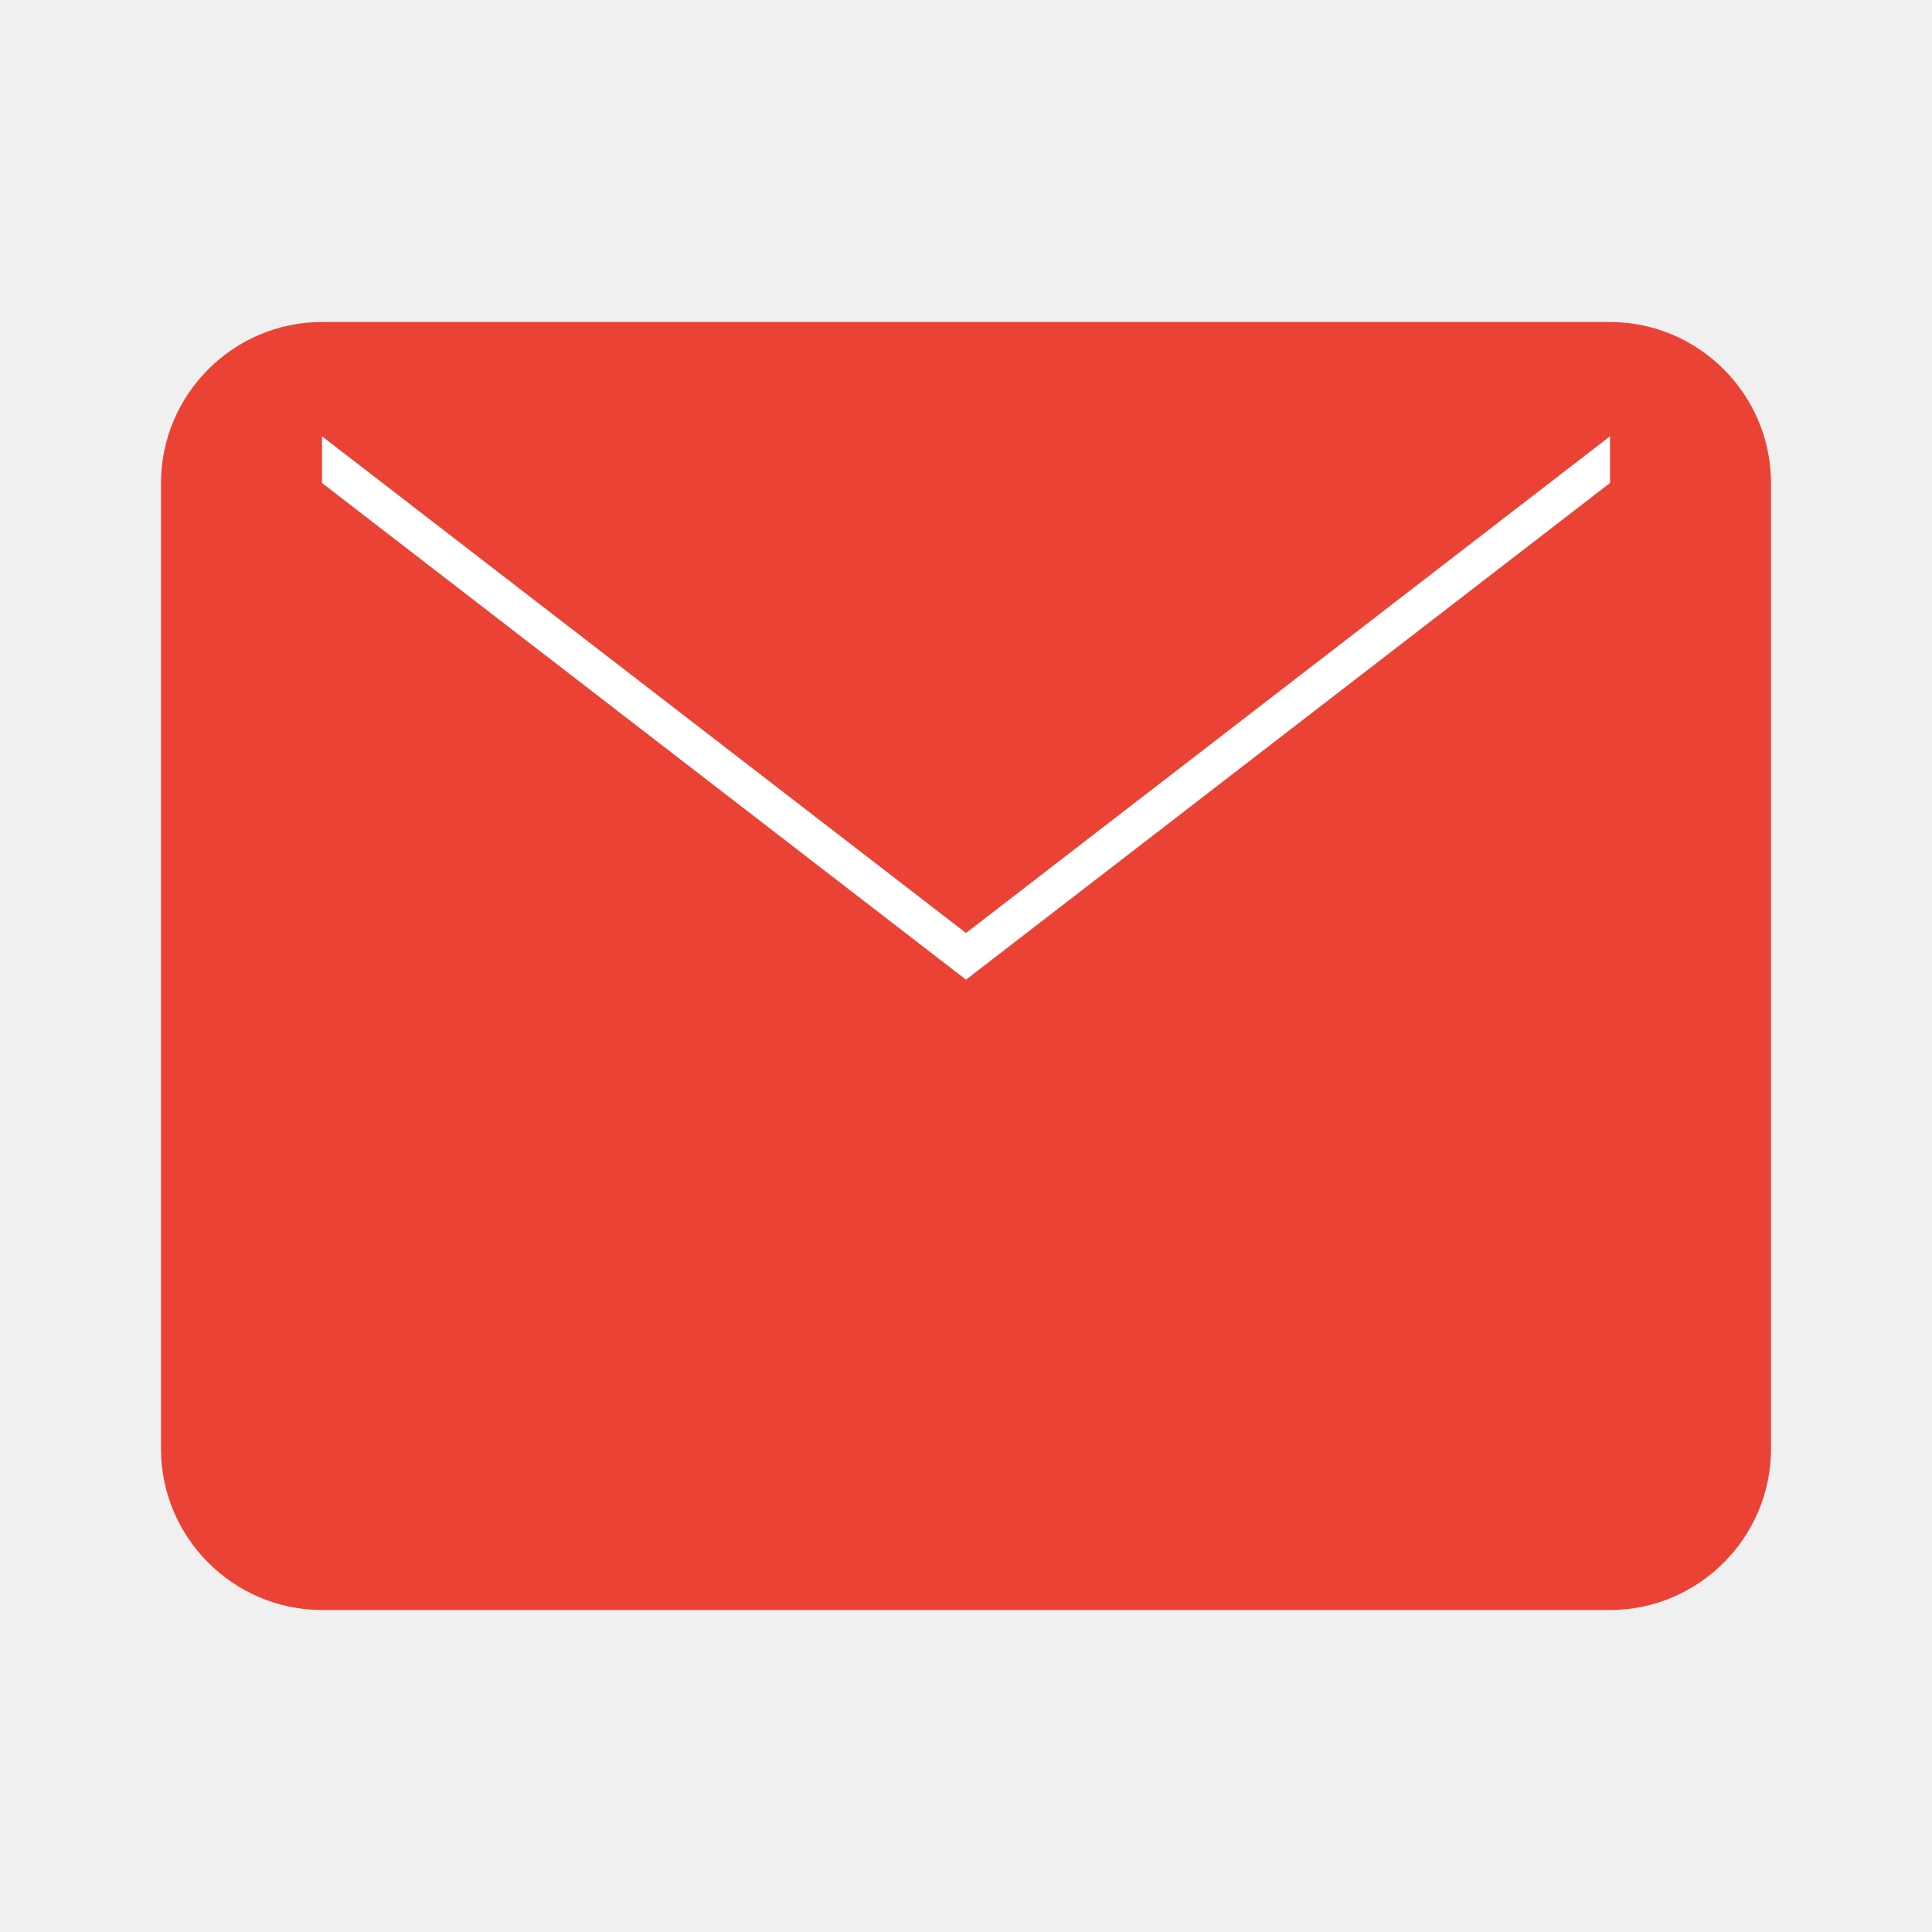
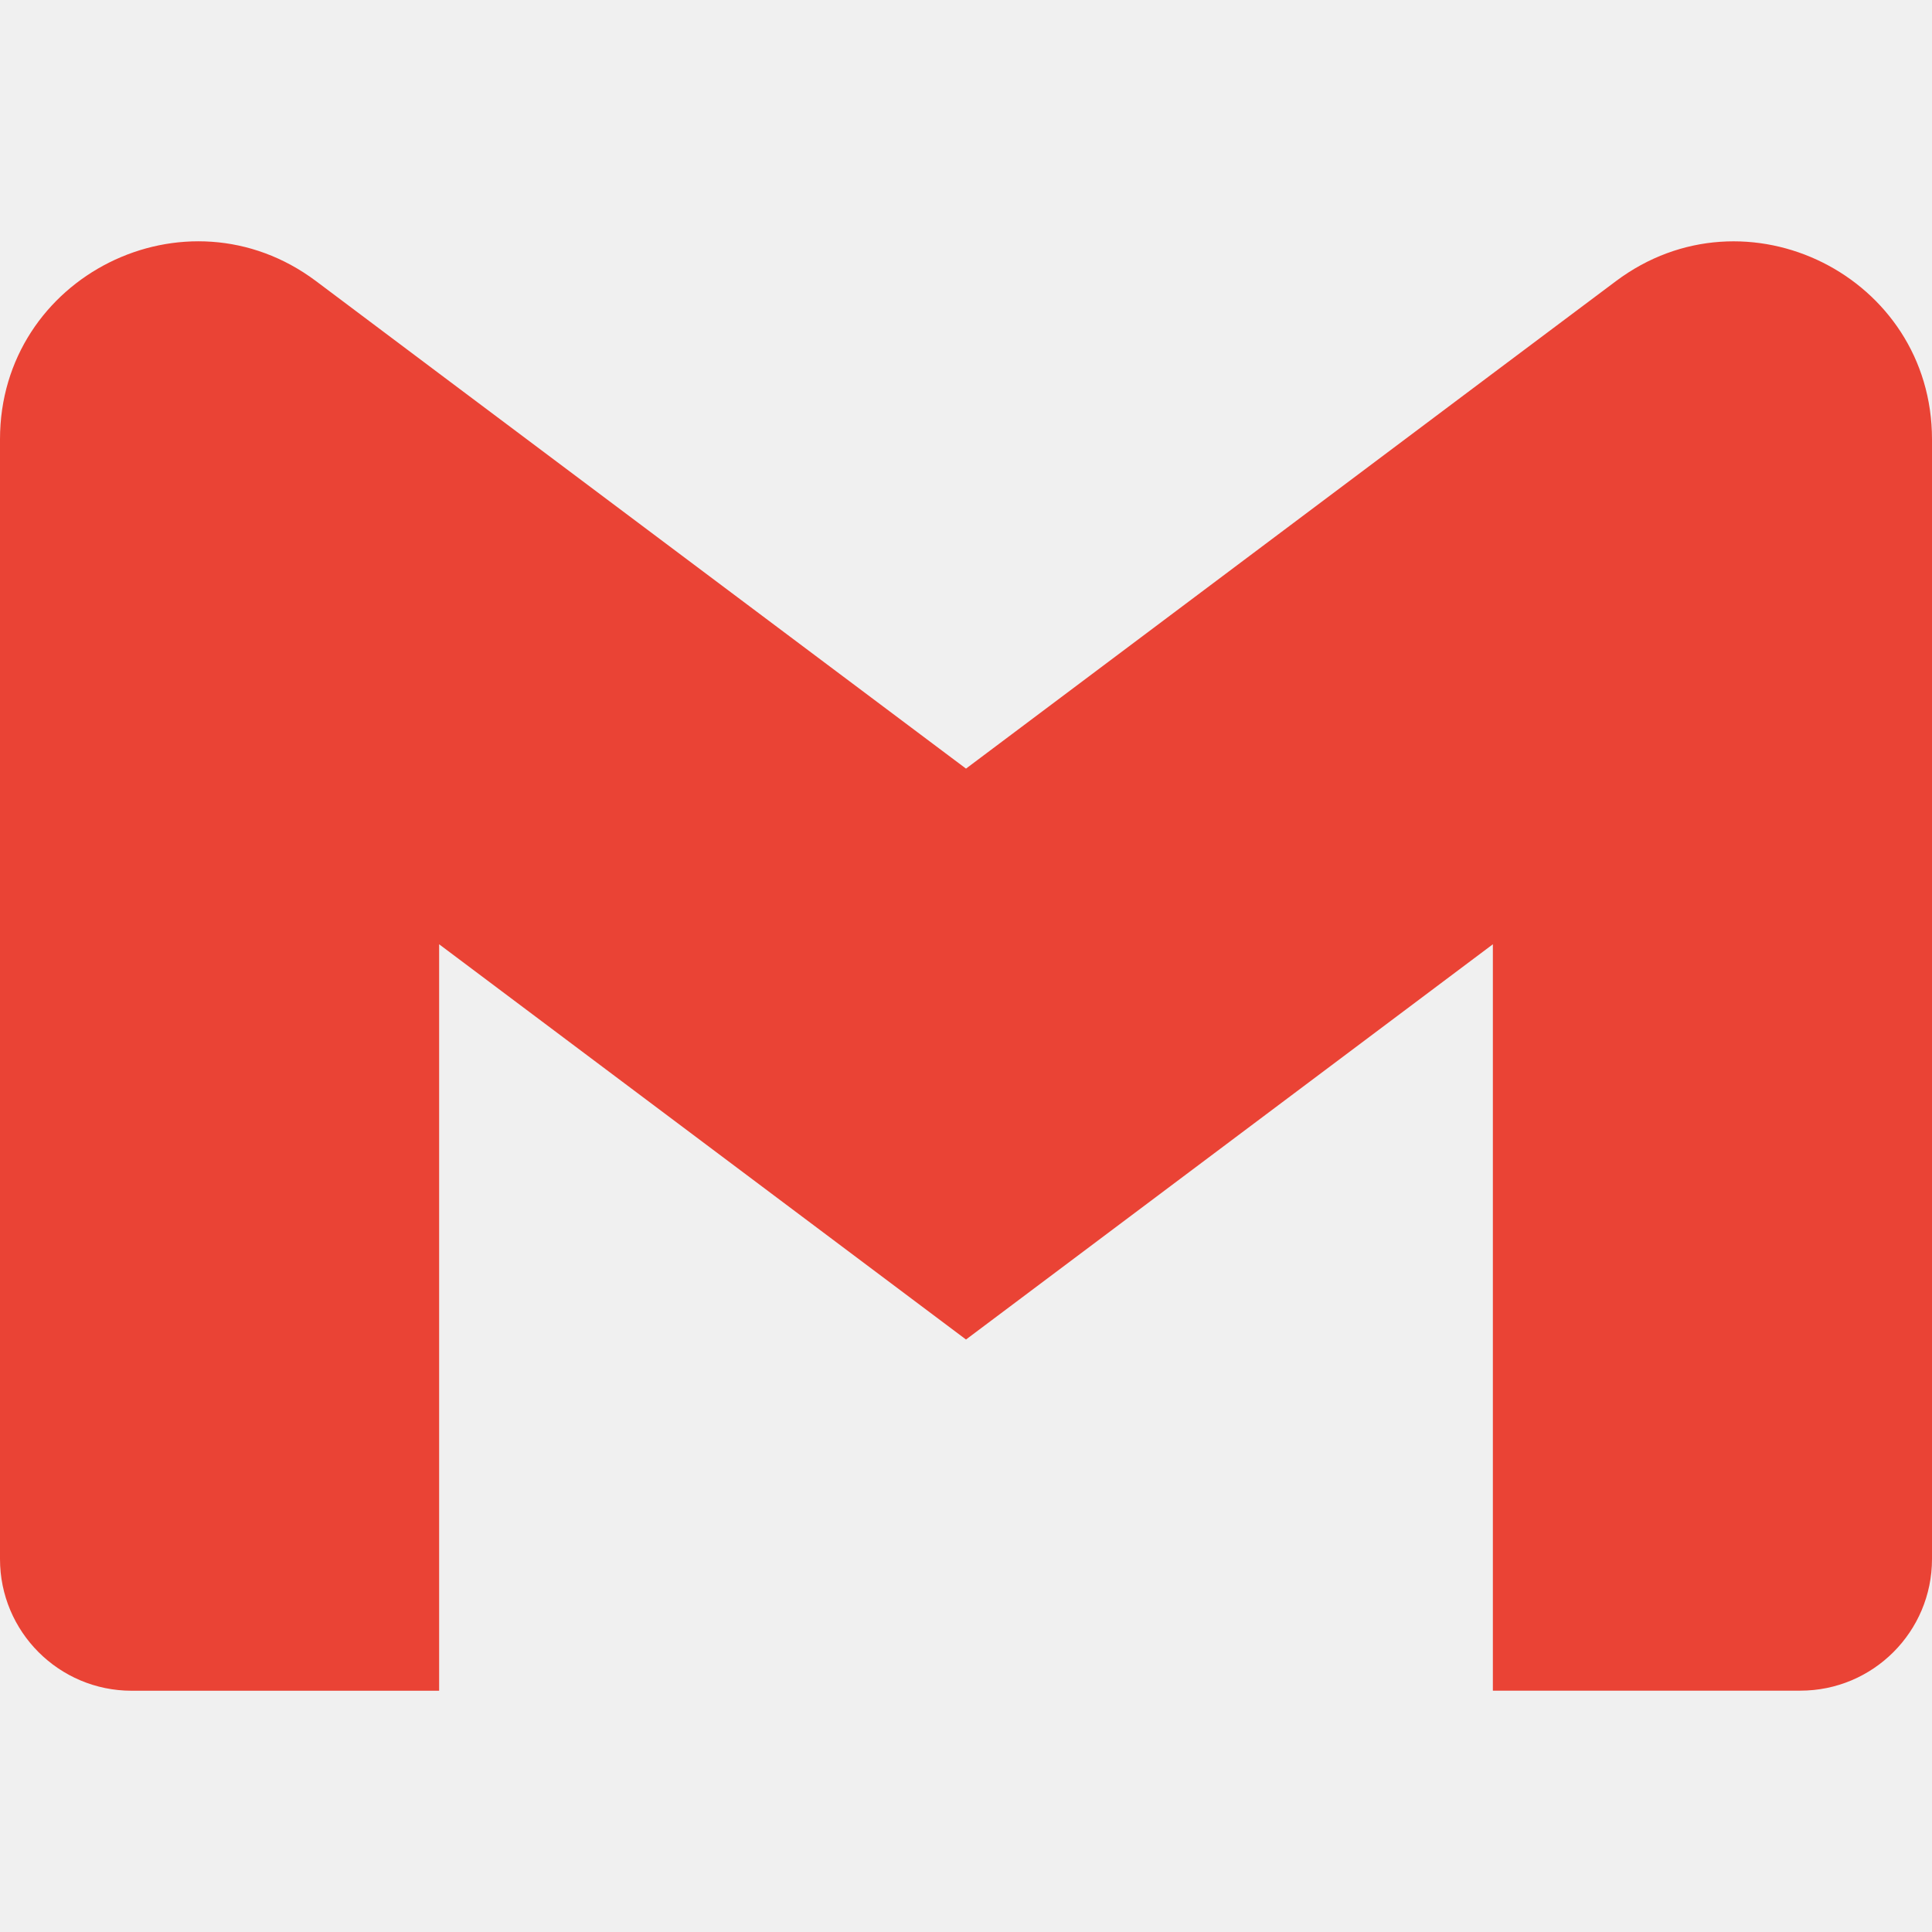
- <svg xmlns="http://www.w3.org/2000/svg" viewBox="0 0 24 24">
-   <path fill="#ea4335" d="M20 4H4c-1.1 0-2 .9-2 2v12c0 1.1.9 2 2 2h16c1.1 0 2-.9 2-2V6c0-1.1-.9-2-2-2z" />
-   <path fill="#fff" d="m12 11.59 8-6.17V6l-8 6.17L4 6v-.58l8 6.17z" />
+ <svg xmlns="http://www.w3.org/2000/svg" viewBox="0 0 24 24" aria-hidden="true">
+   <path fill="#EA4335" d="M24 5.457v13.909c0 .904-.732 1.636-1.636 1.636h-3.819V11.73L12 16.64l-6.545-4.91v9.273H1.636A1.636 1.636 0 0 1 0 19.366V5.457c0-2.023 2.309-3.178 3.927-1.964L5.455 4.64 12 9.548l6.545-4.91 1.528-1.145C21.69 2.28 24 3.434 24 5.457z" />
</svg>
